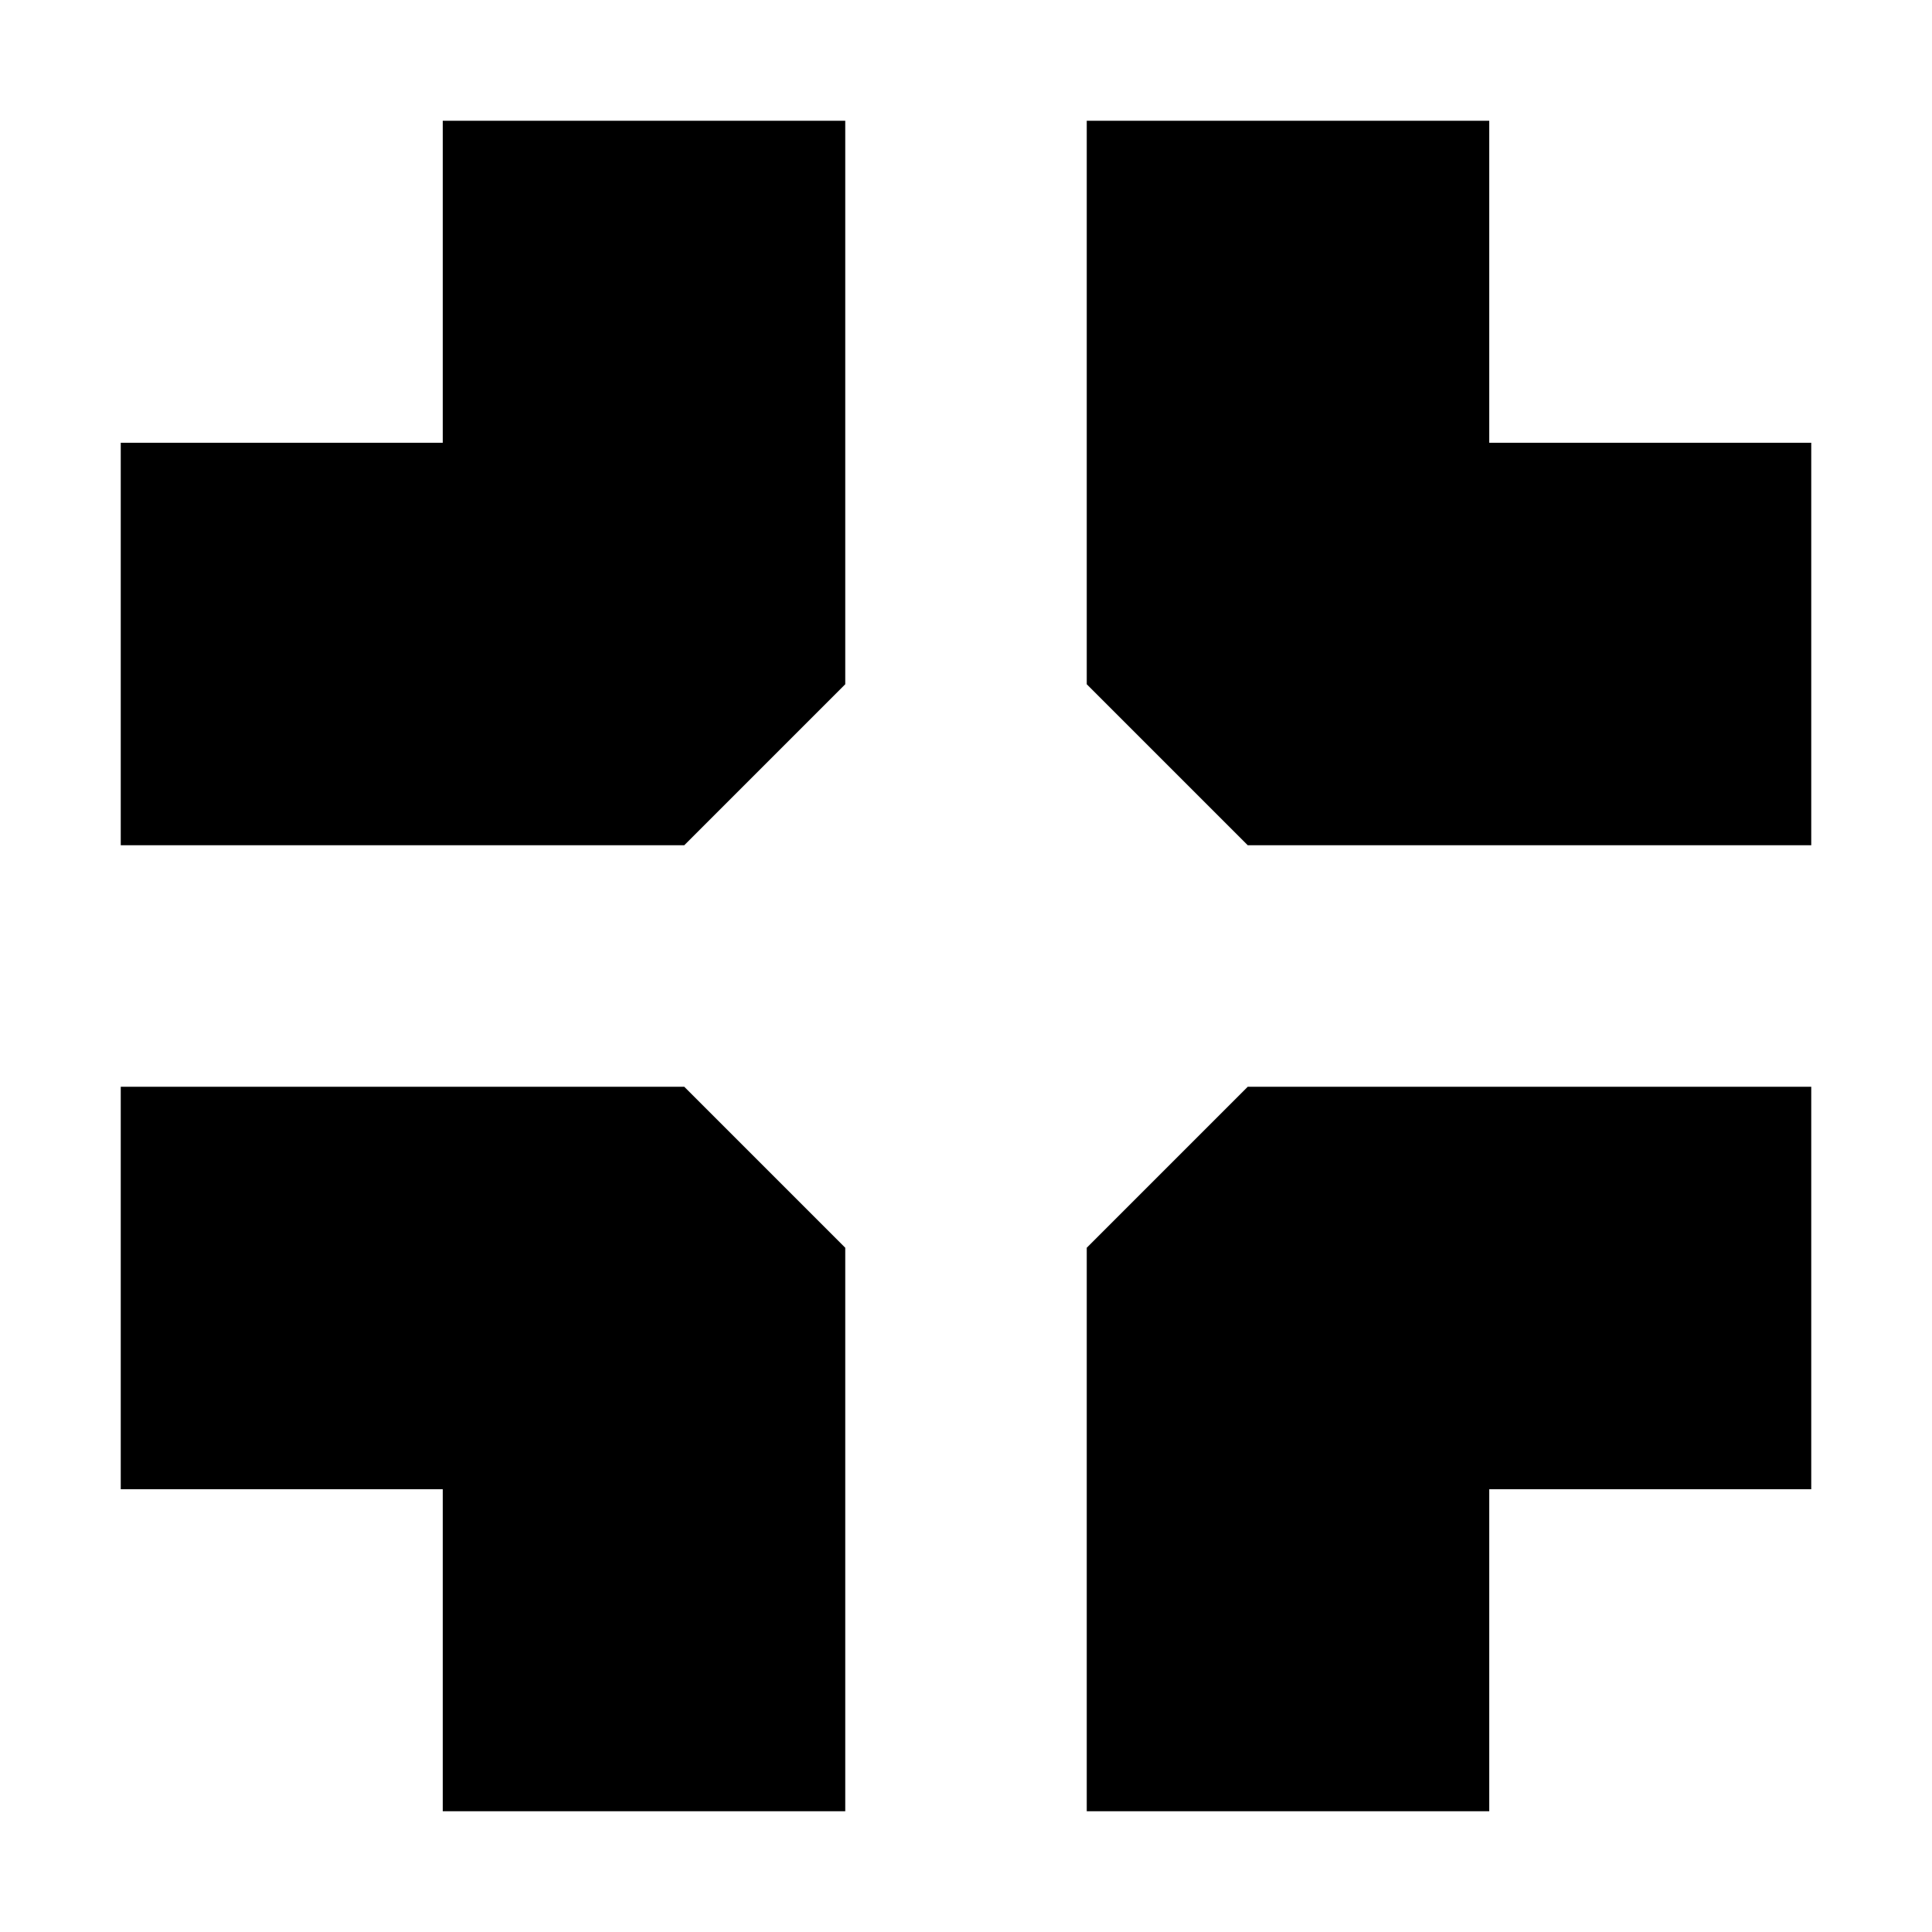
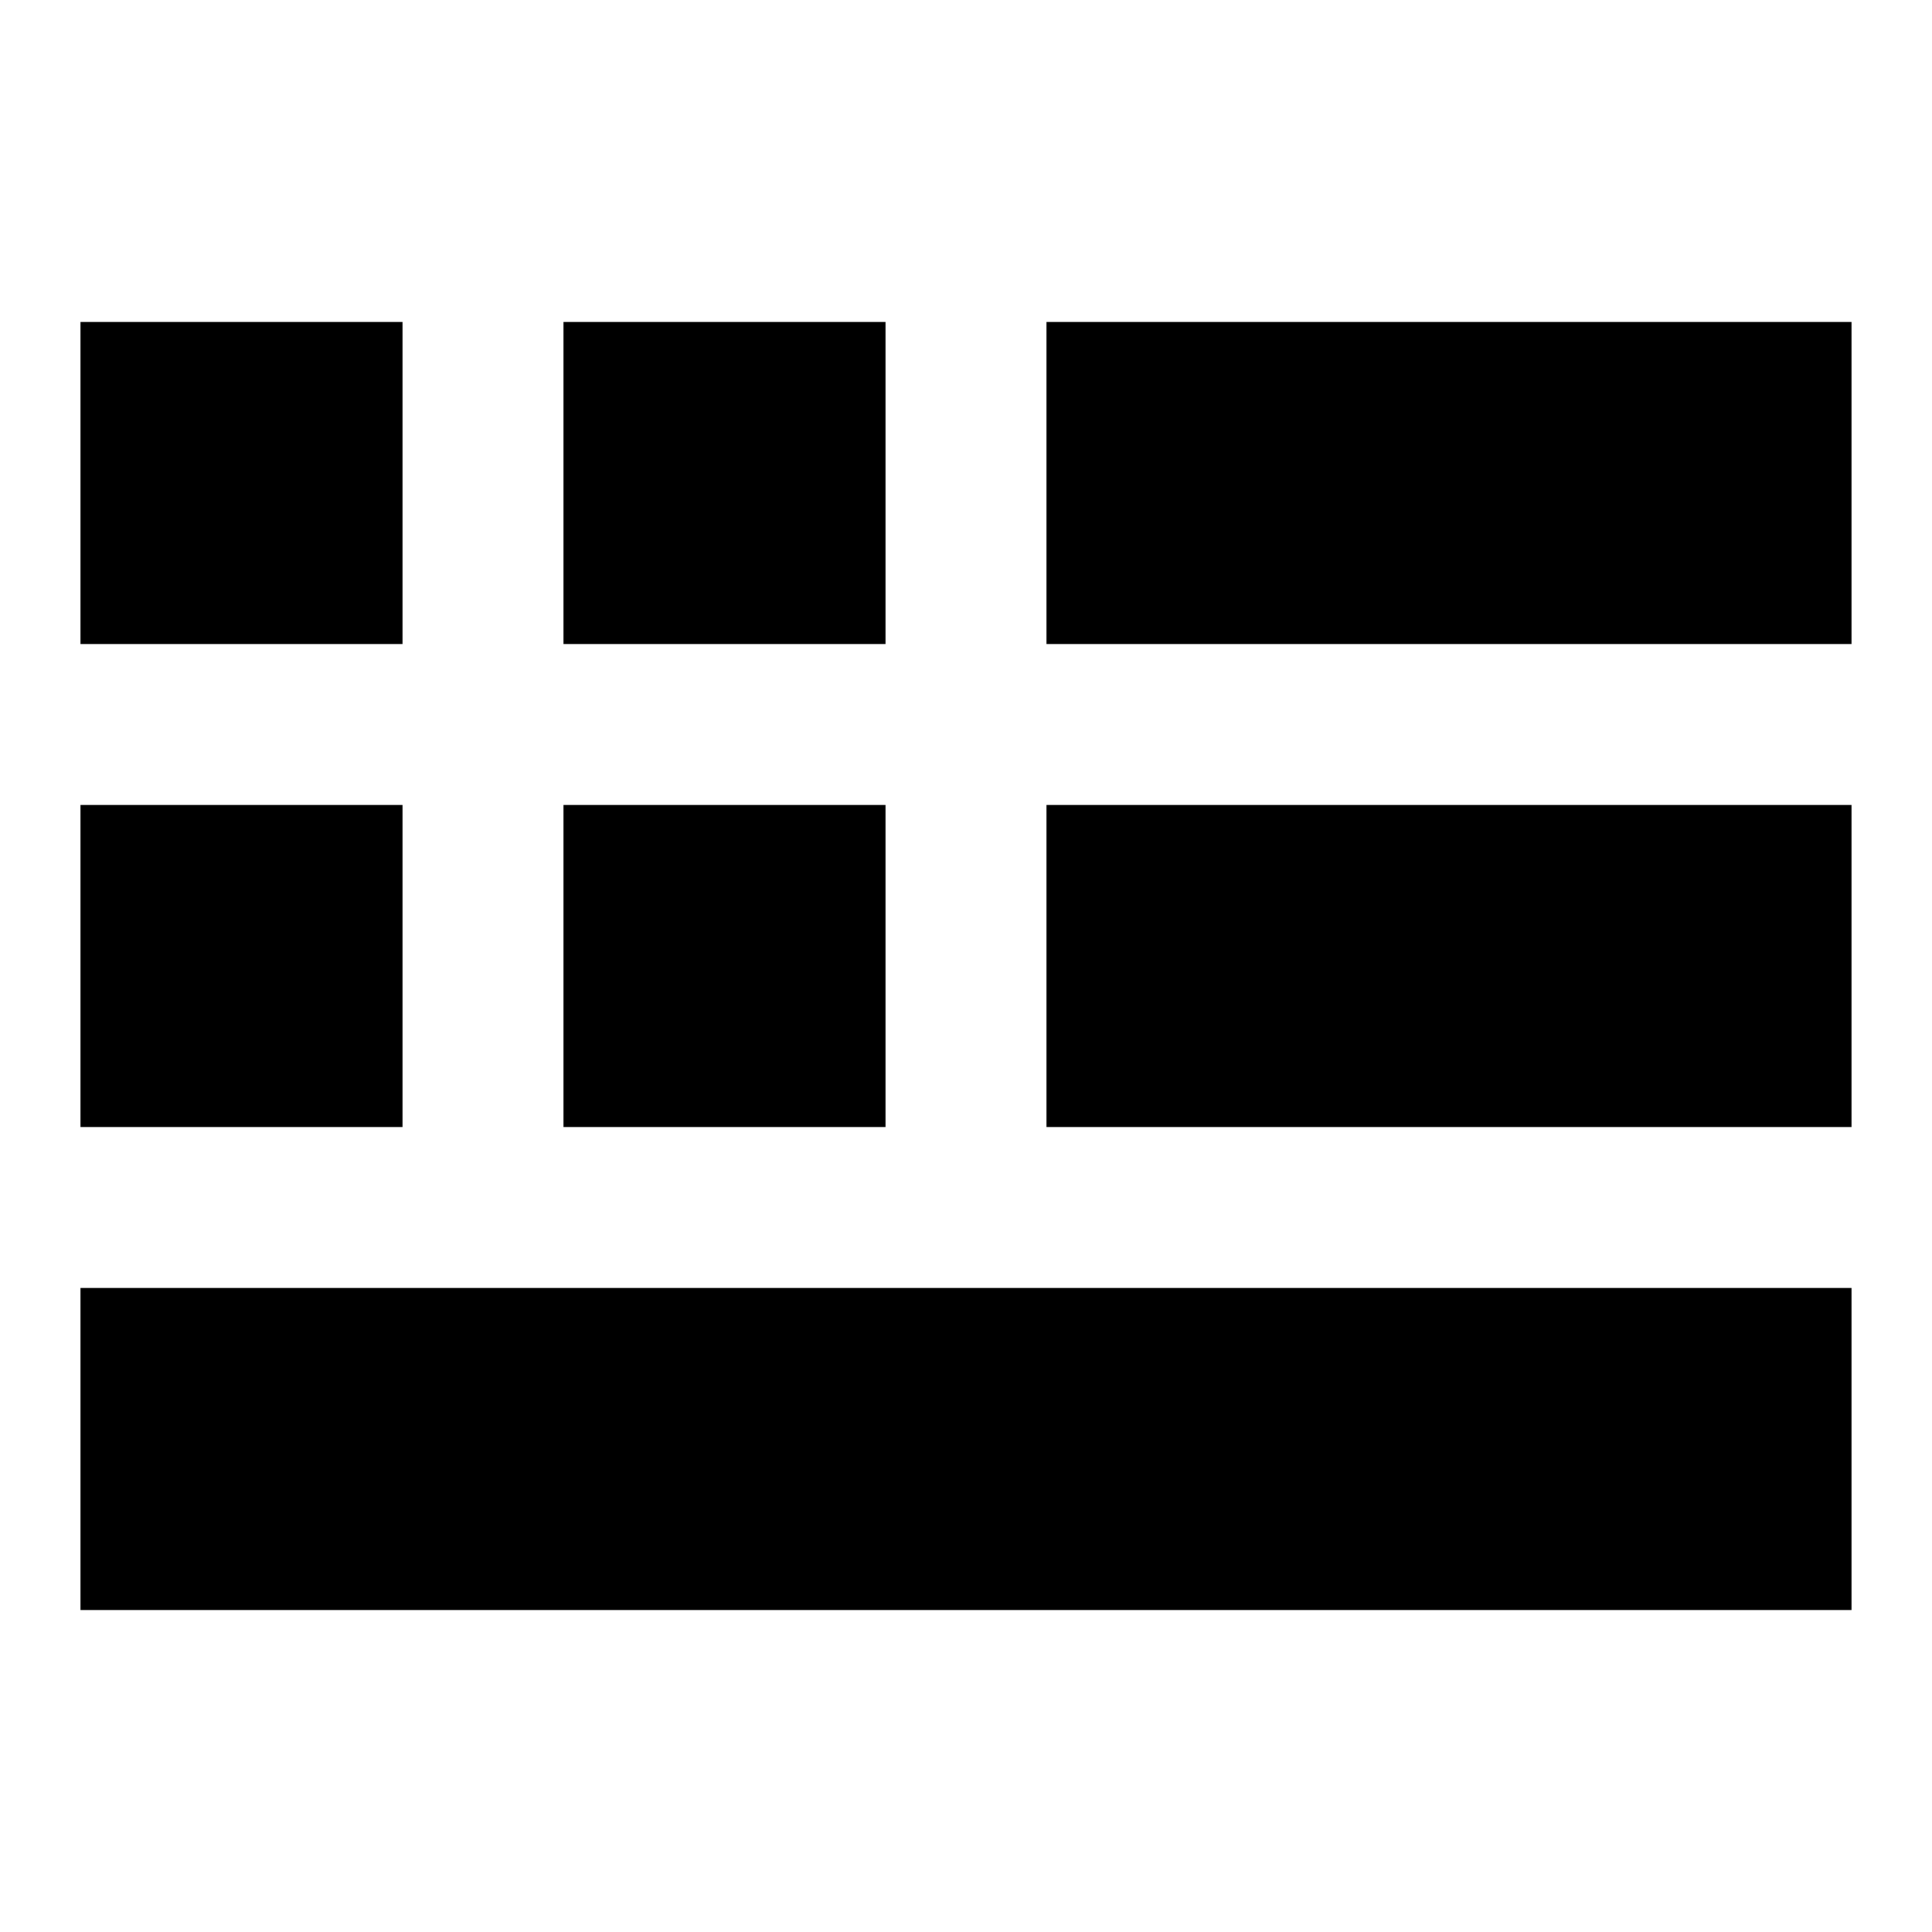
<svg xmlns="http://www.w3.org/2000/svg" width="48" height="48" viewBox="0 0 48 48" fill="none">
-   <path d="M21 45V31L17 27H3V37H11V45H21Z" fill="black" />
-   <path d="M21 3V17L17 21H3V11H11V3H21Z" fill="black" />
-   <path d="M27 45V31L31 27H45V37H37V45H27Z" fill="black" />
-   <path d="M27 3V17L31 21H45V11H37V3H27Z" fill="black" />
+   <rect x="2" y="8" width="8" height="8" fill="black" />
+   <rect x="2" y="20" width="8" height="8" fill="black" />
+   <rect x="14" y="8" width="8" height="8" fill="black" />
+   <rect x="26" y="8" width="20" height="8" fill="black" />
+   <rect x="26" y="20" width="20" height="8" fill="black" />
+   <rect x="2" y="32" width="44" height="8" fill="black" />
+   <rect x="14" y="20" width="8" height="8" fill="black" />
</svg>
